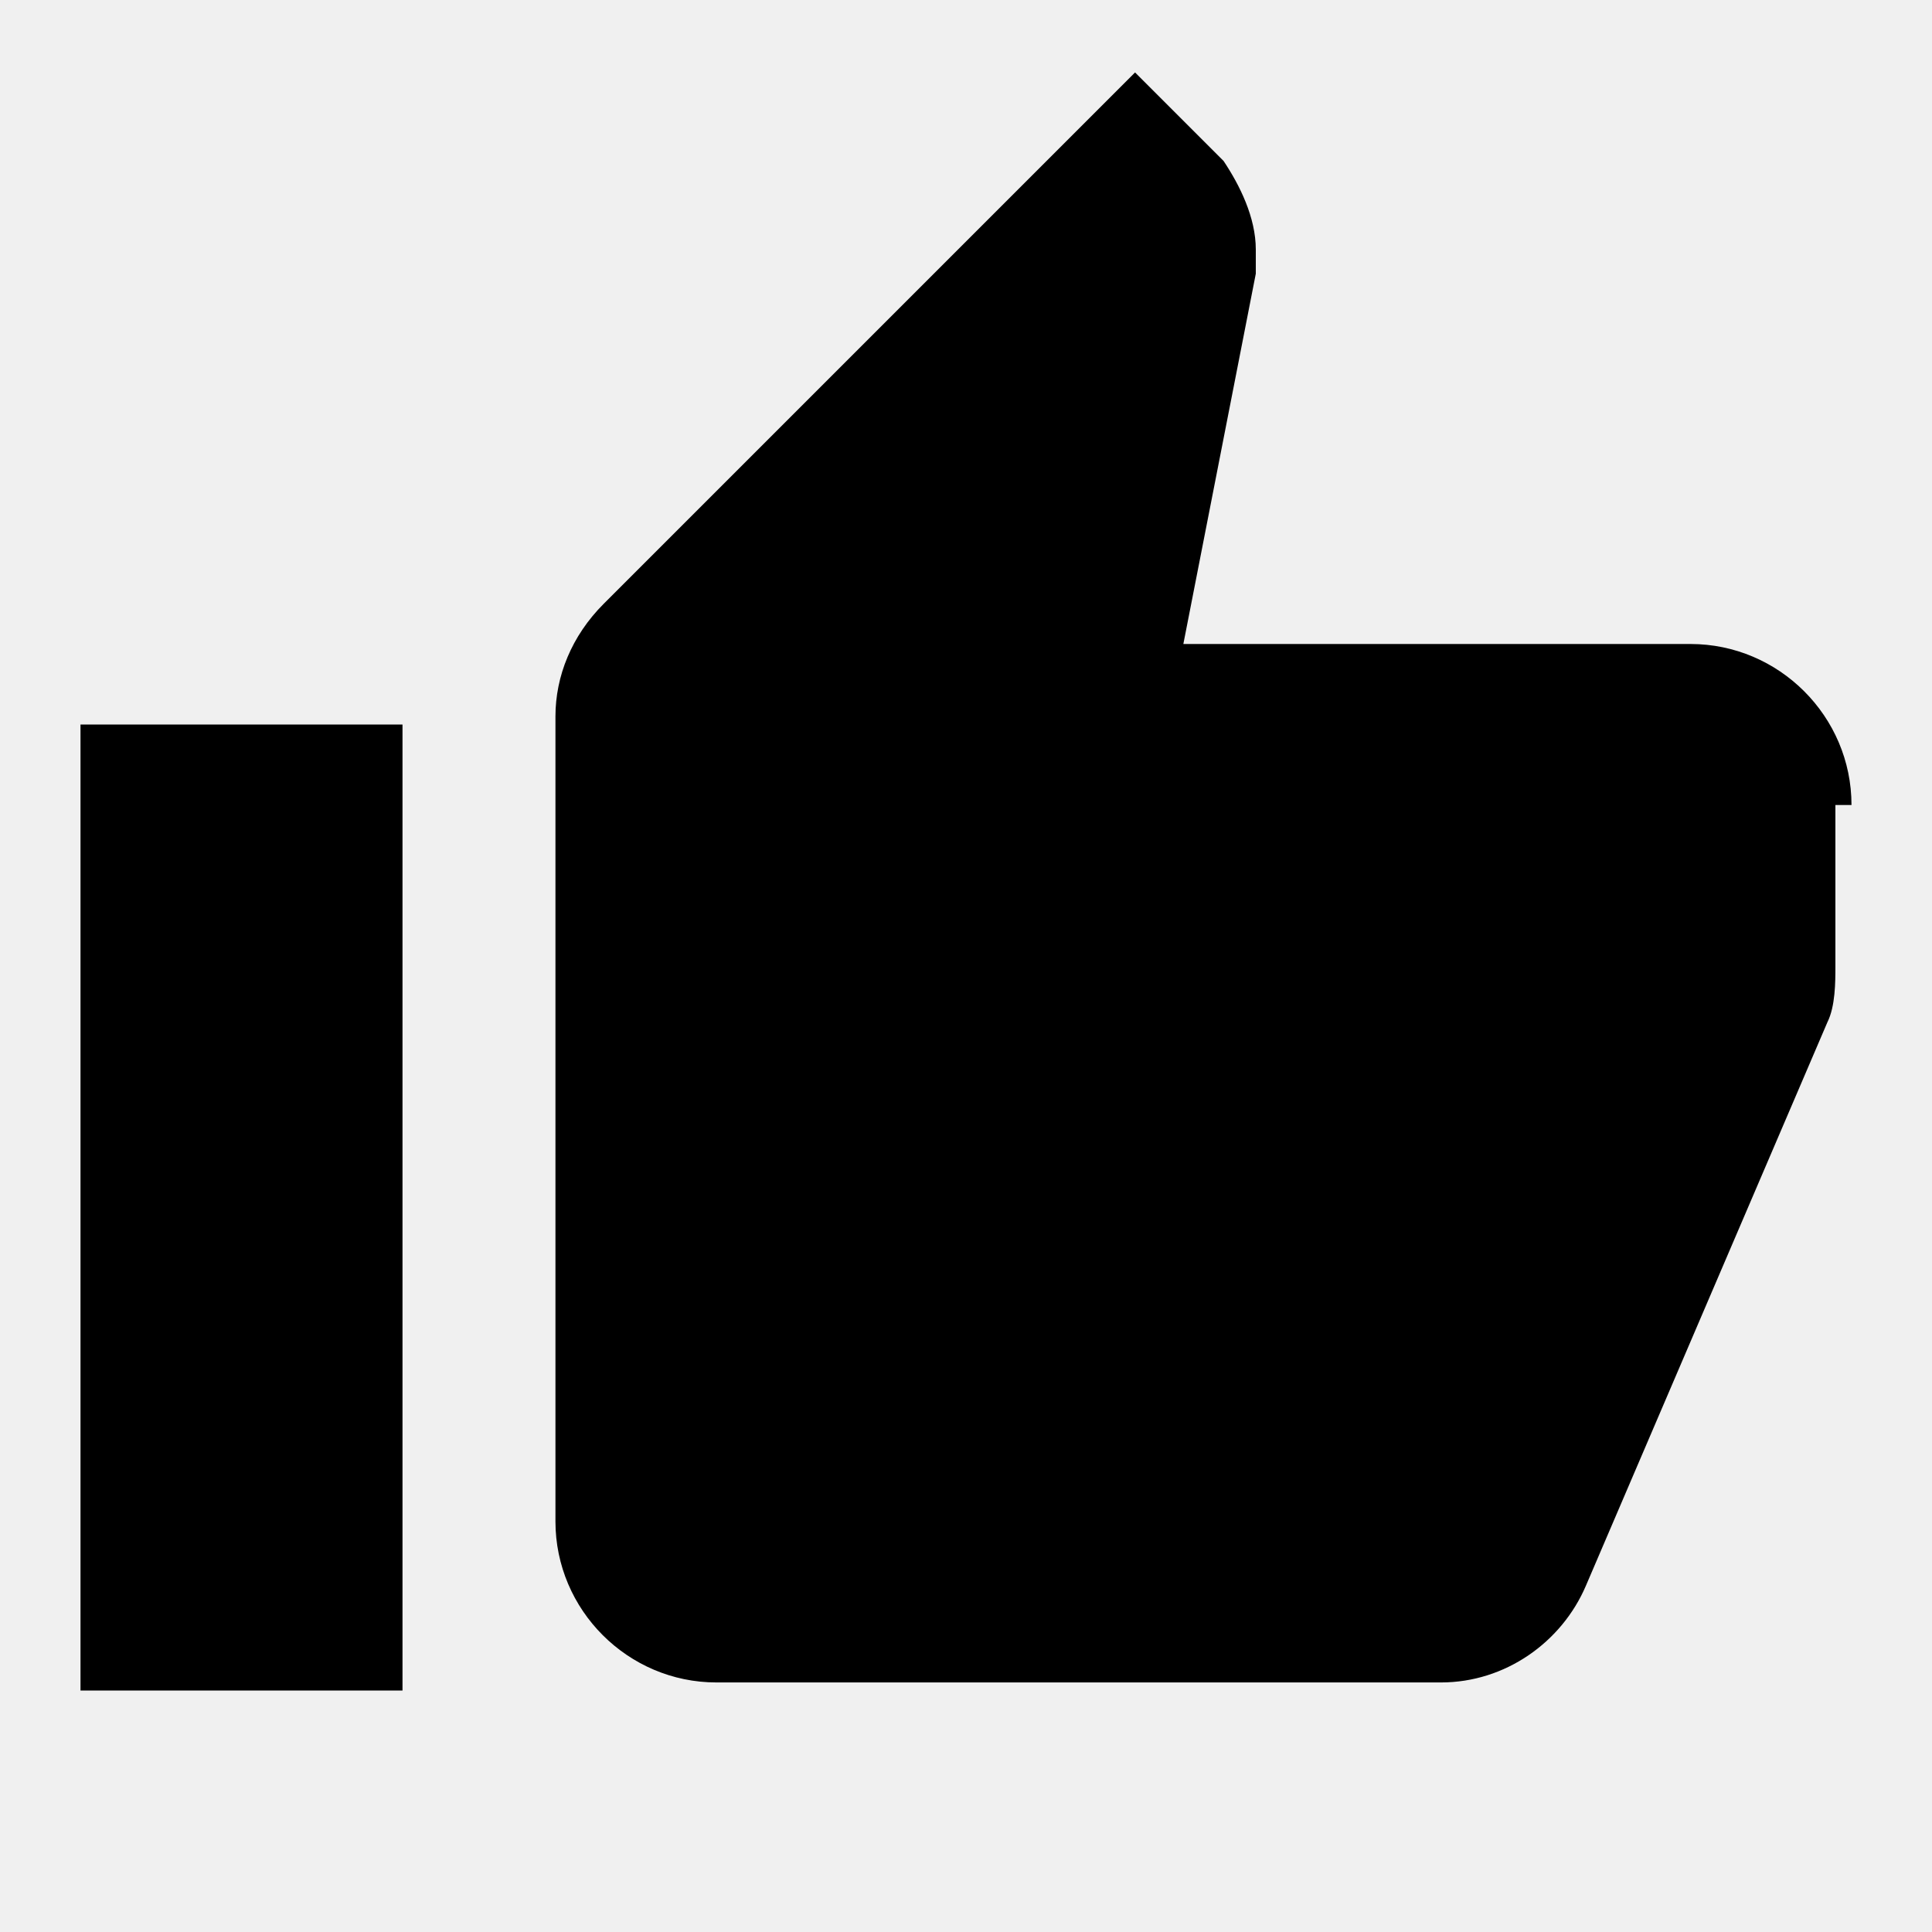
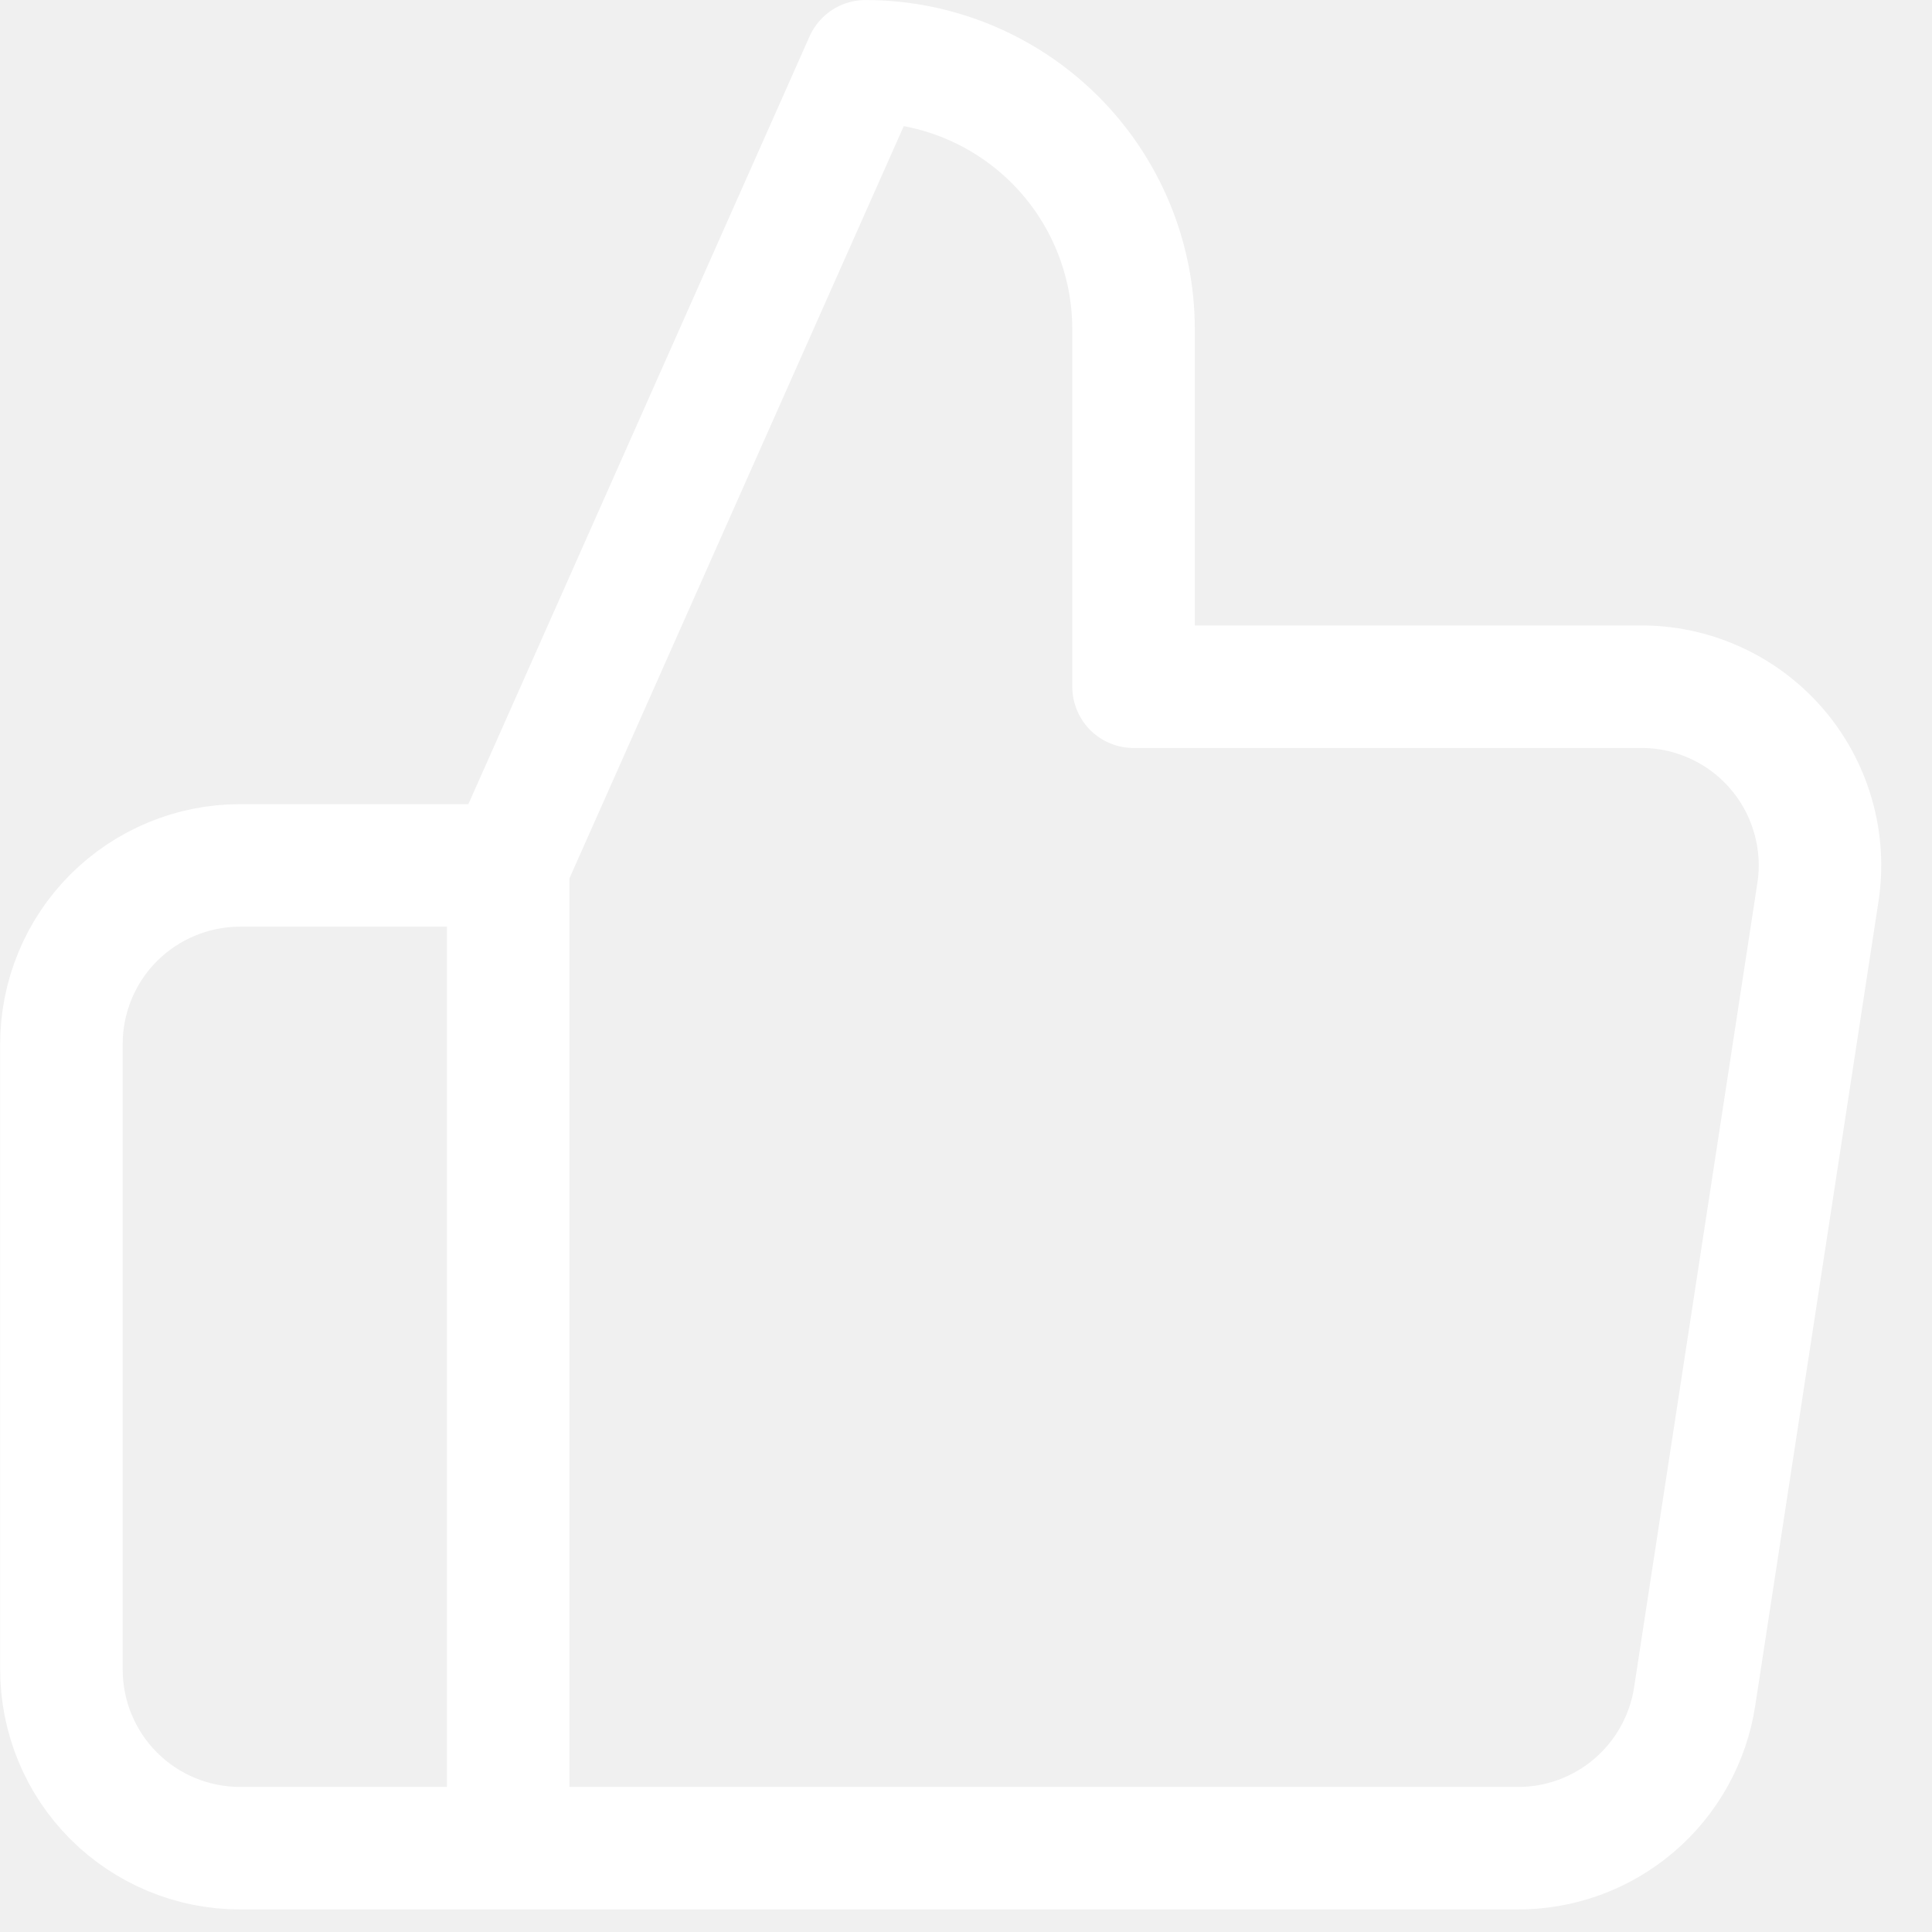
- <svg xmlns="http://www.w3.org/2000/svg" version="1.1" id="Calque_1" x="0px" y="0px" viewBox="-112 114 24 24" style="enable-background:new -112 114 24 24;" xml:space="preserve">
-   <style type="text/css">
- 	.st0{fill:none;}
- </style>
-   <path class="st0" d="M-112,114h24v24h-24V114z" />
-   <path d="M-111,135h4v-12h-4V135z M-89,124c0-1.1-0.9-2-2-2h-6.3l0.9-4.6l0-0.3c0-0.4-0.2-0.8-0.4-1.1l-1.1-1.1l-6.6,6.6  c-0.4,0.4-0.6,0.9-0.6,1.4v10c0,1.1,0.9,2,2,2h9c0.8,0,1.5-0.5,1.8-1.2l3-7c0.1-0.2,0.1-0.5,0.1-0.7V124L-89,124L-89,124z" />
+ <svg xmlns="http://www.w3.org/2000/svg" width="29" height="29" viewBox="0 0 29 29" fill="none">
+   <path d="M7.628 12.99L12.992 0.92C14.059 0.92 15.082 1.344 15.837 2.098C16.592 2.853 17.015 3.876 17.015 4.943V10.308H24.606C24.995 10.303 25.38 10.383 25.735 10.543C26.09 10.702 26.405 10.936 26.661 11.23C26.916 11.523 27.104 11.868 27.212 12.242C27.321 12.615 27.347 13.008 27.288 13.392L25.438 25.462C25.341 26.102 25.016 26.685 24.523 27.104C24.03 27.523 23.402 27.75 22.756 27.742H7.628M7.628 12.99V27.742M7.628 12.99H3.604C2.893 12.99 2.211 13.273 1.707 13.775C1.204 14.278 0.922 14.961 0.922 15.672V25.06C0.922 25.771 1.204 26.454 1.707 26.957C2.211 27.46 2.893 27.742 3.604 27.742H7.628" stroke="white" stroke-width="1.839" stroke-linecap="round" stroke-linejoin="round" />
</svg>
